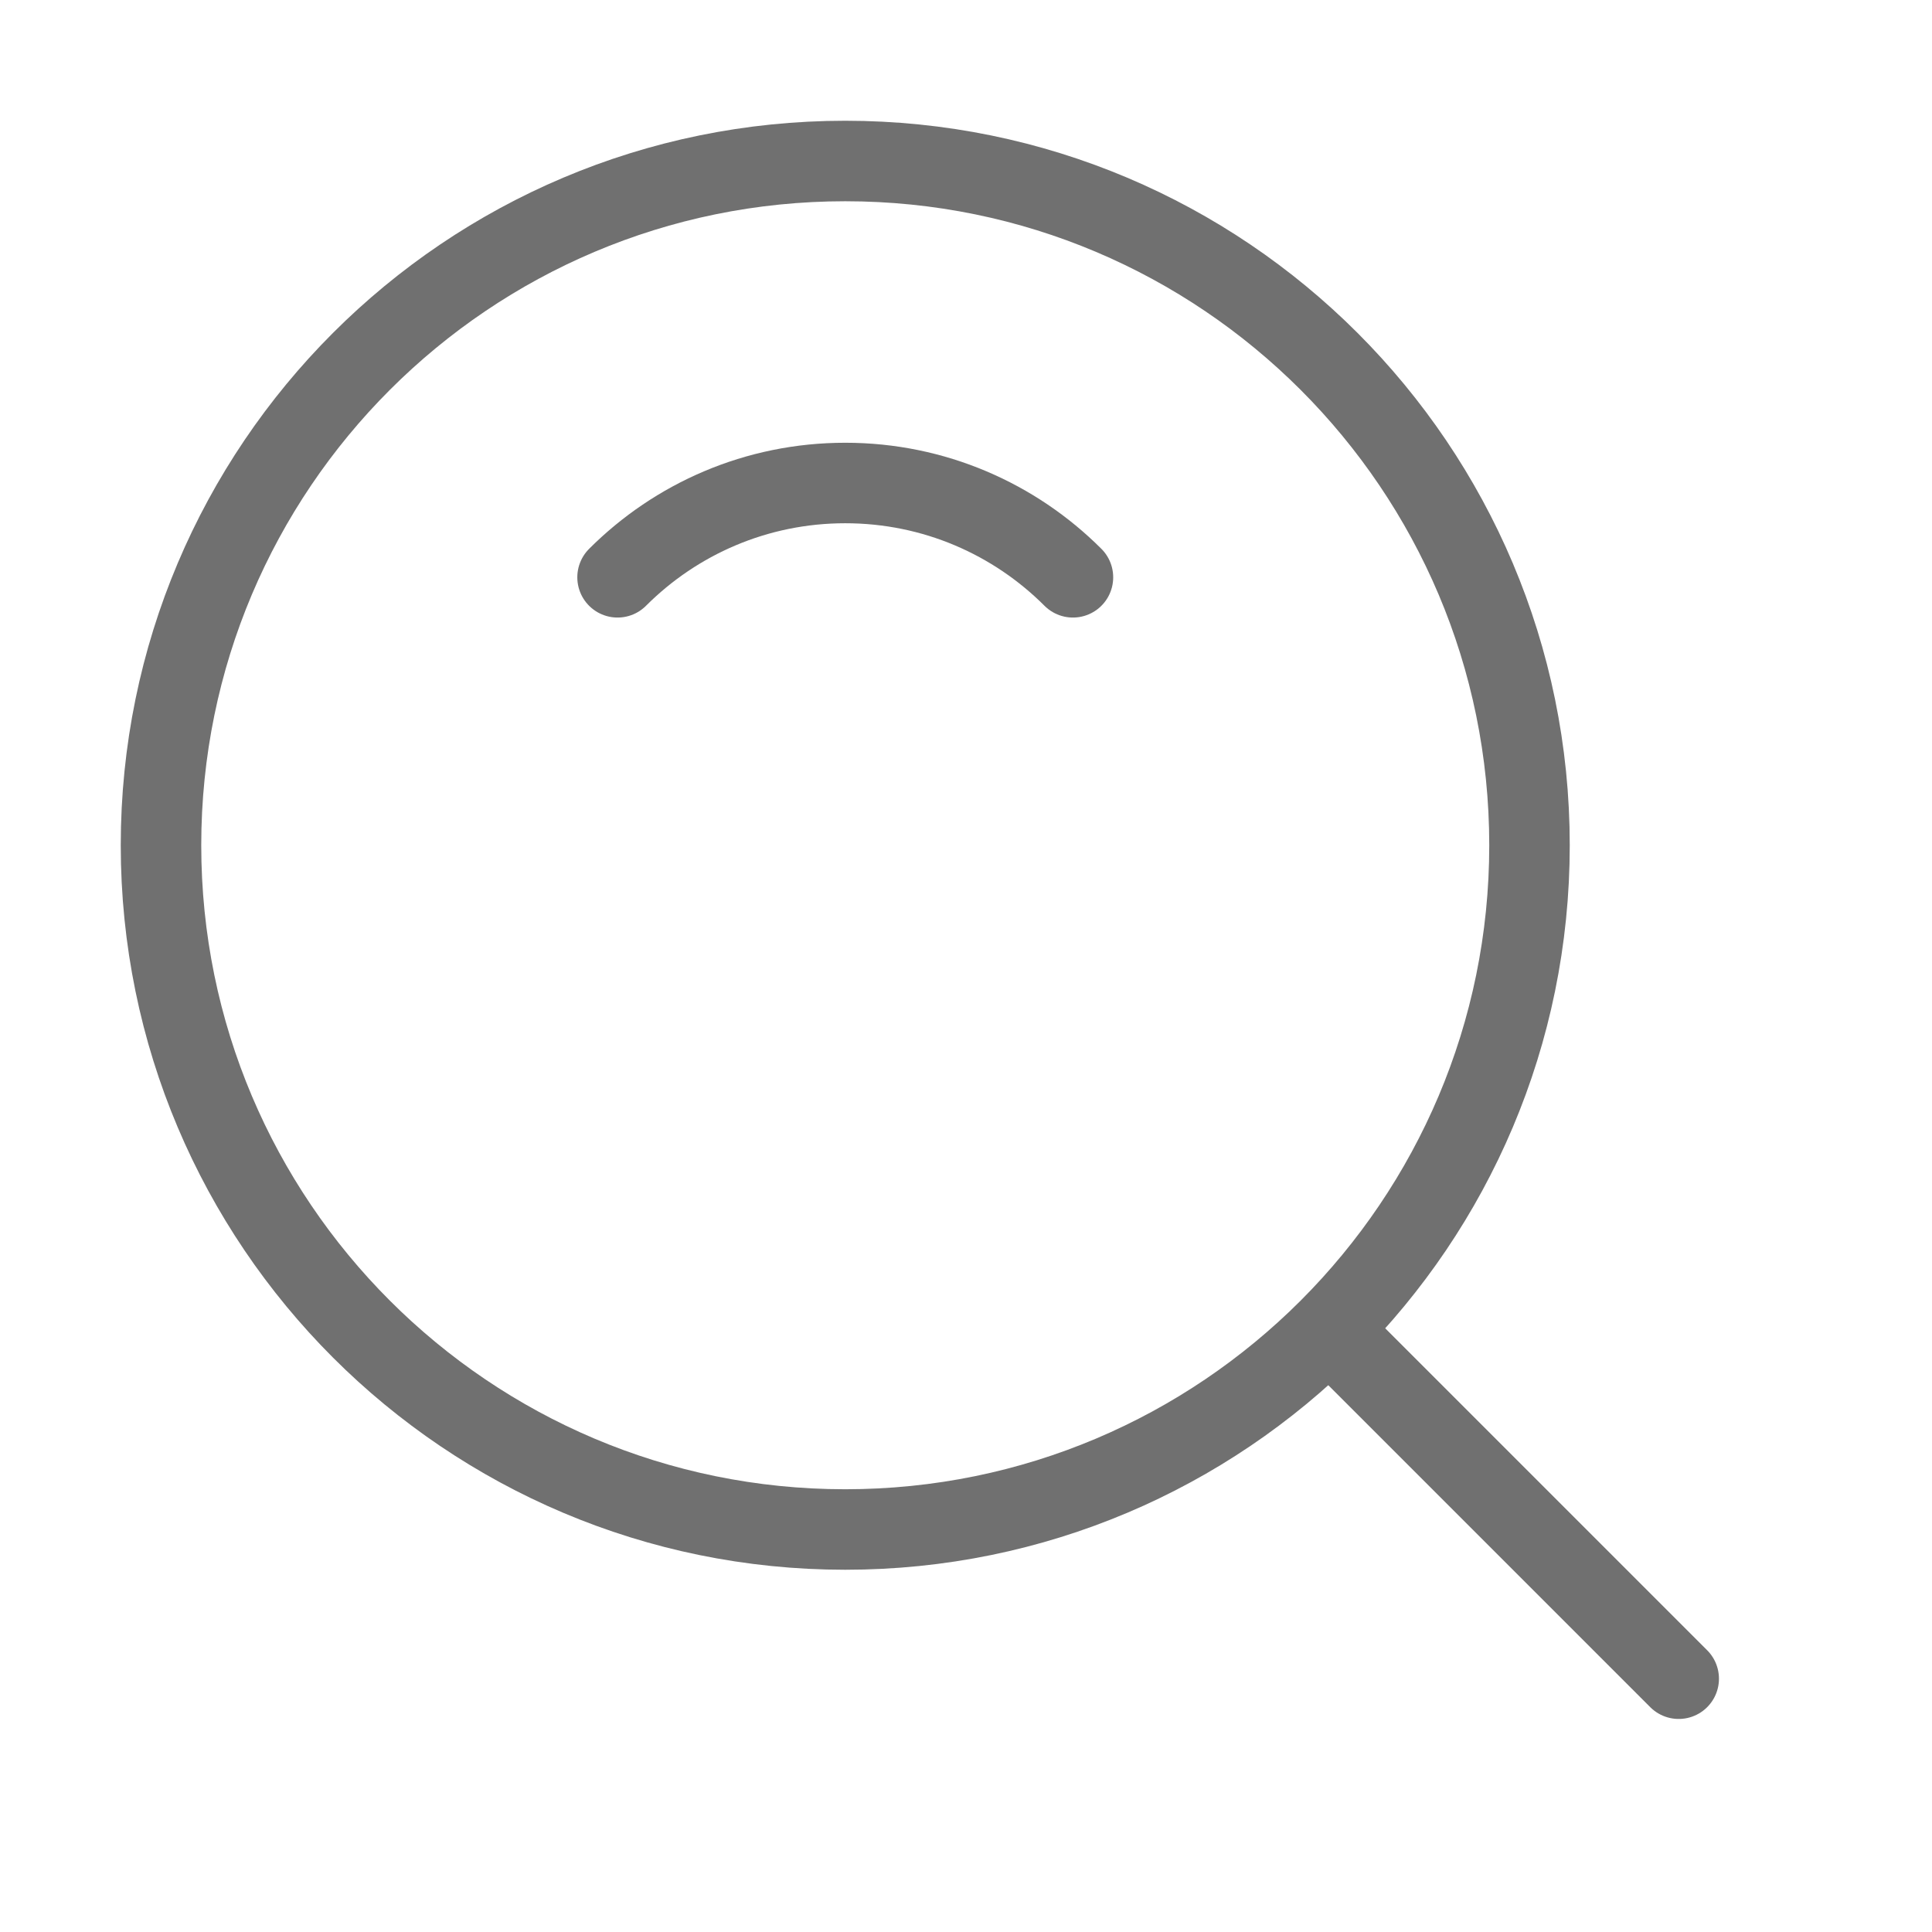
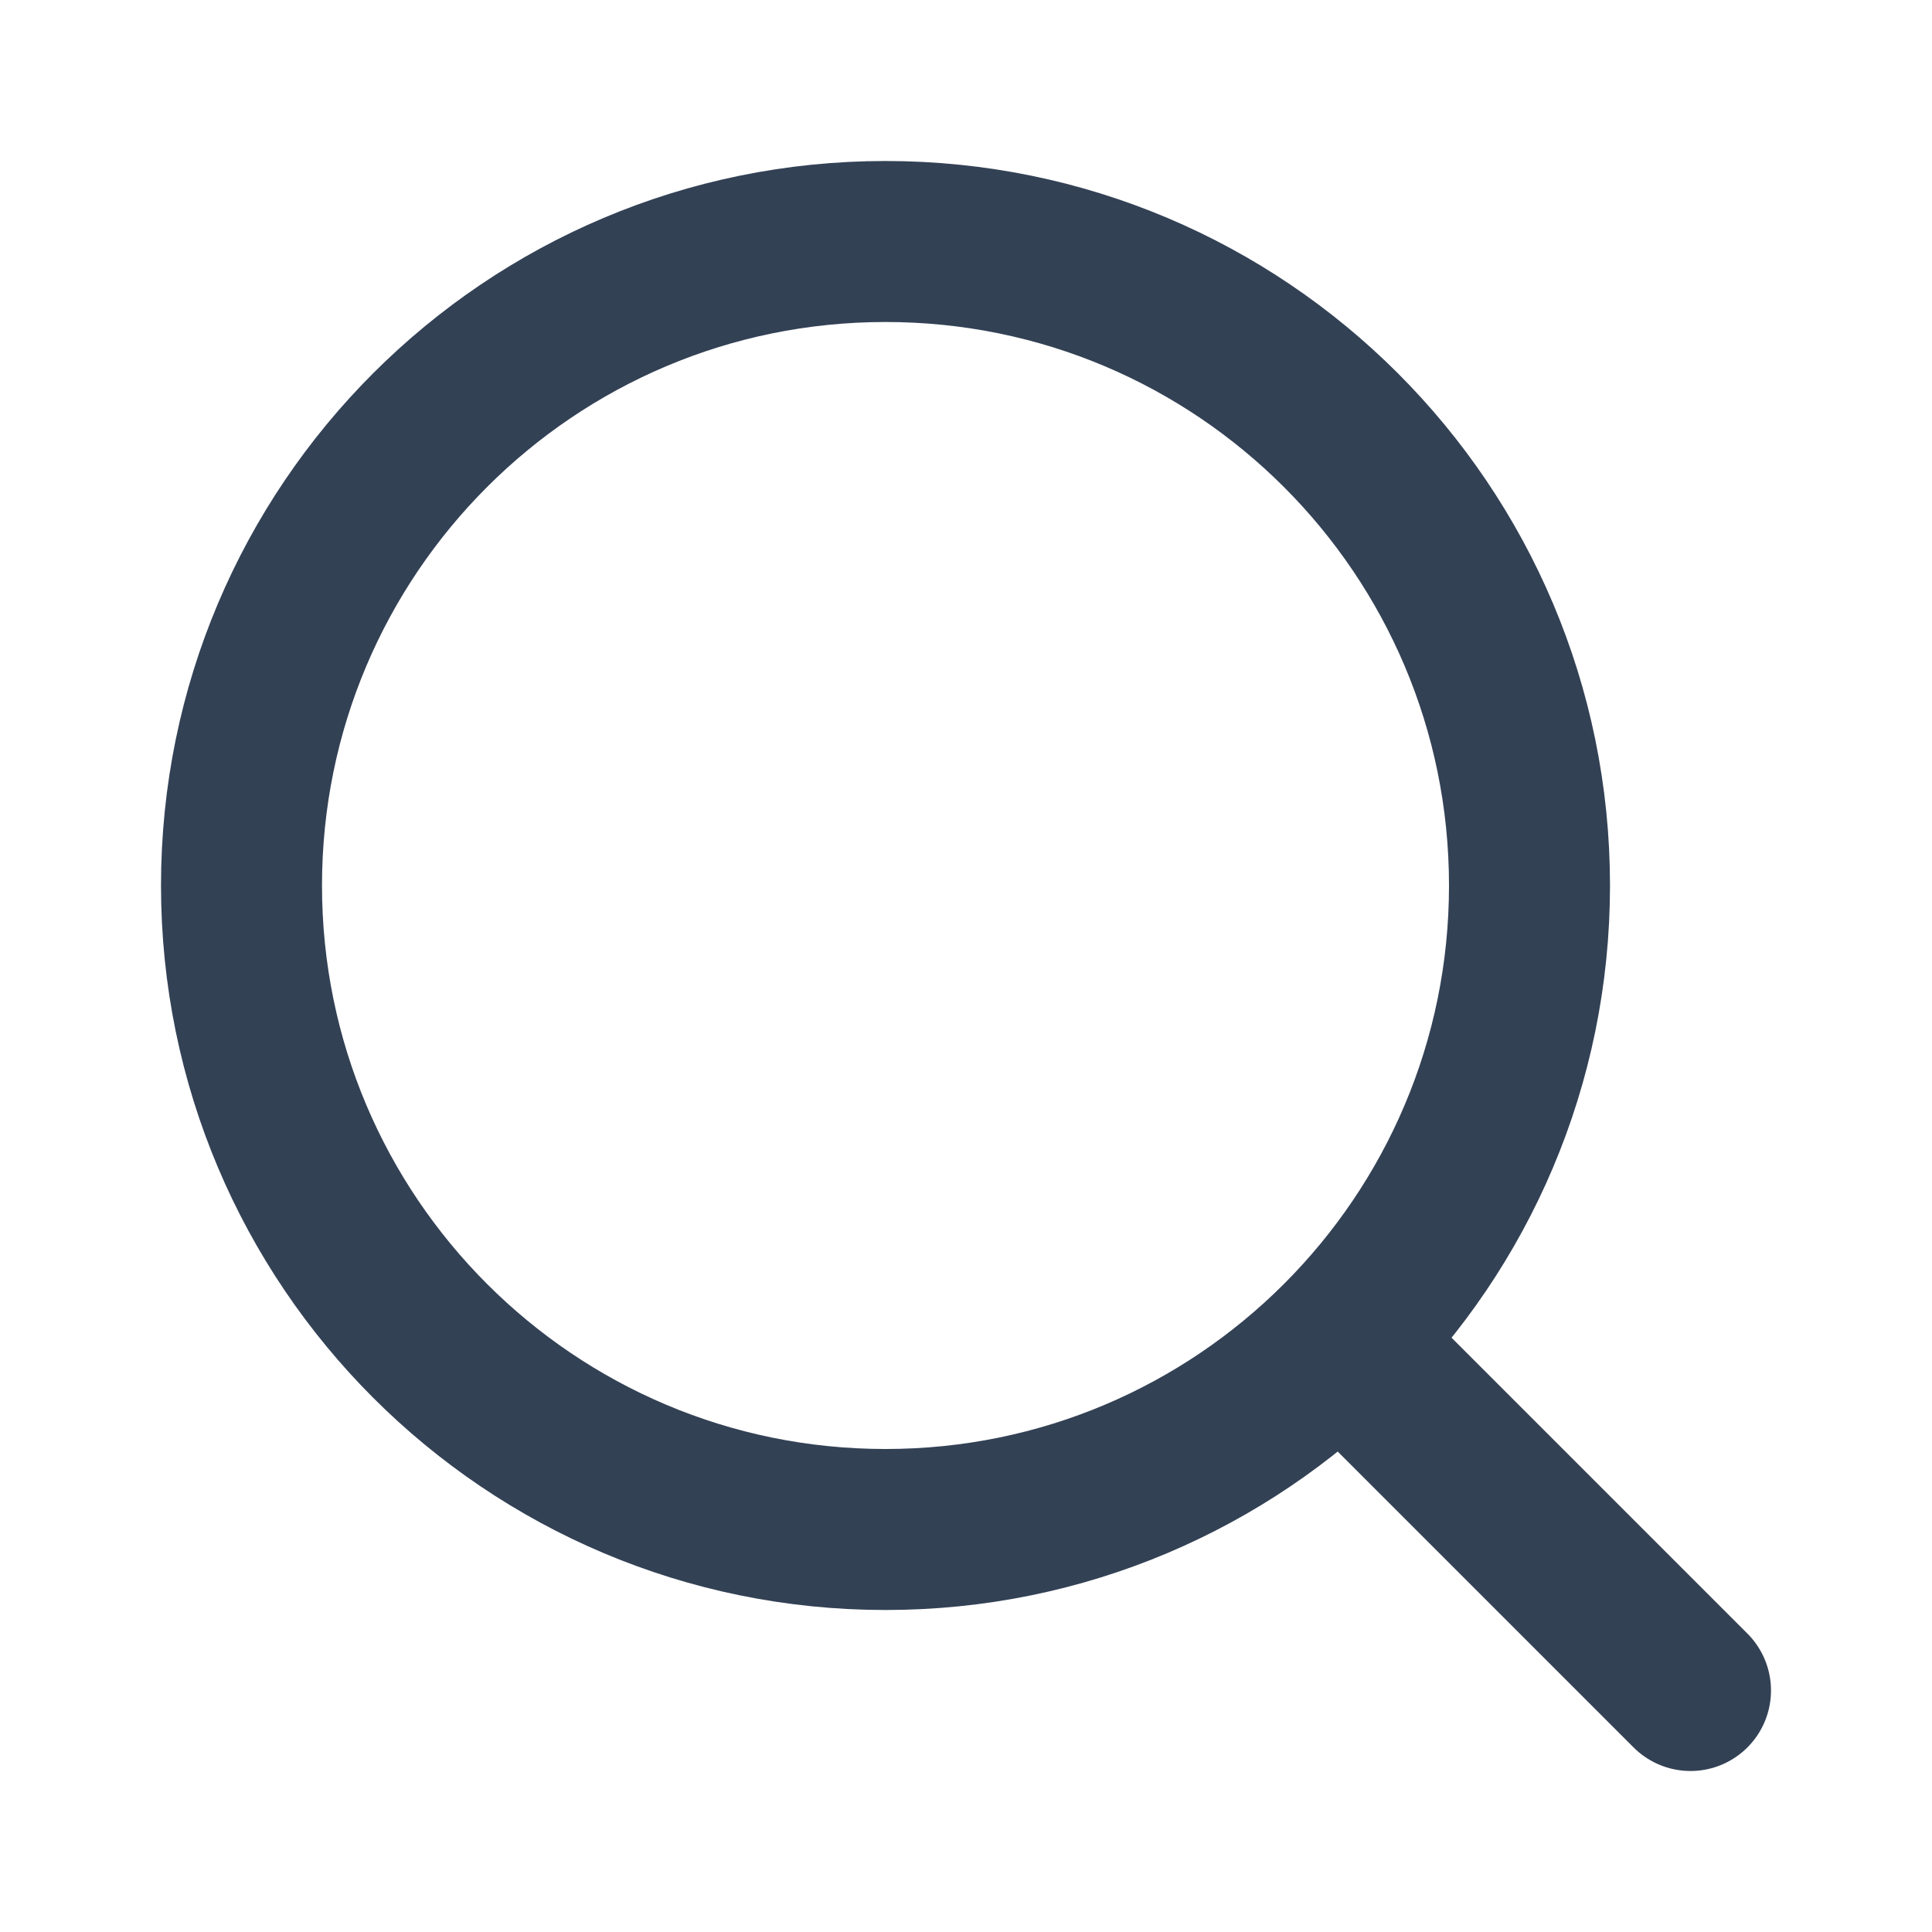
- <svg xmlns="http://www.w3.org/2000/svg" width="28" height="28" viewBox="0 0 48 48" fill="none">
-   <path d="M21 38C30.389 38 38 30.389 38 21C38 11.611 30.389 4 21 4C11.611 4 4 11.611 4 21C4 30.389 11.611 38 21 38Z" fill="none" stroke="#707070" stroke-width="2" stroke-linejoin="round" />
-   <path d="M26.657 14.343C25.209 12.895 23.209 12 21 12C18.791 12 16.791 12.895 15.343 14.343" stroke="#707070" stroke-width="2" stroke-linecap="round" stroke-linejoin="round" />
-   <path d="M33.222 33.222L41.707 41.707" stroke="#707070" stroke-width="2" stroke-linecap="round" stroke-linejoin="round" />
+ <svg xmlns="http://www.w3.org/2000/svg" width="20" height="20" viewBox="0 0 24 24" fill="none">
+   <circle cx="11" cy="11" r="8" stroke="#334155" stroke-width="2" stroke-linecap="round" stroke-linejoin="round" />
+   <path d="m21 21-4.3-4.3" stroke="#334155" stroke-width="2" stroke-linecap="round" stroke-linejoin="round" />
</svg>
